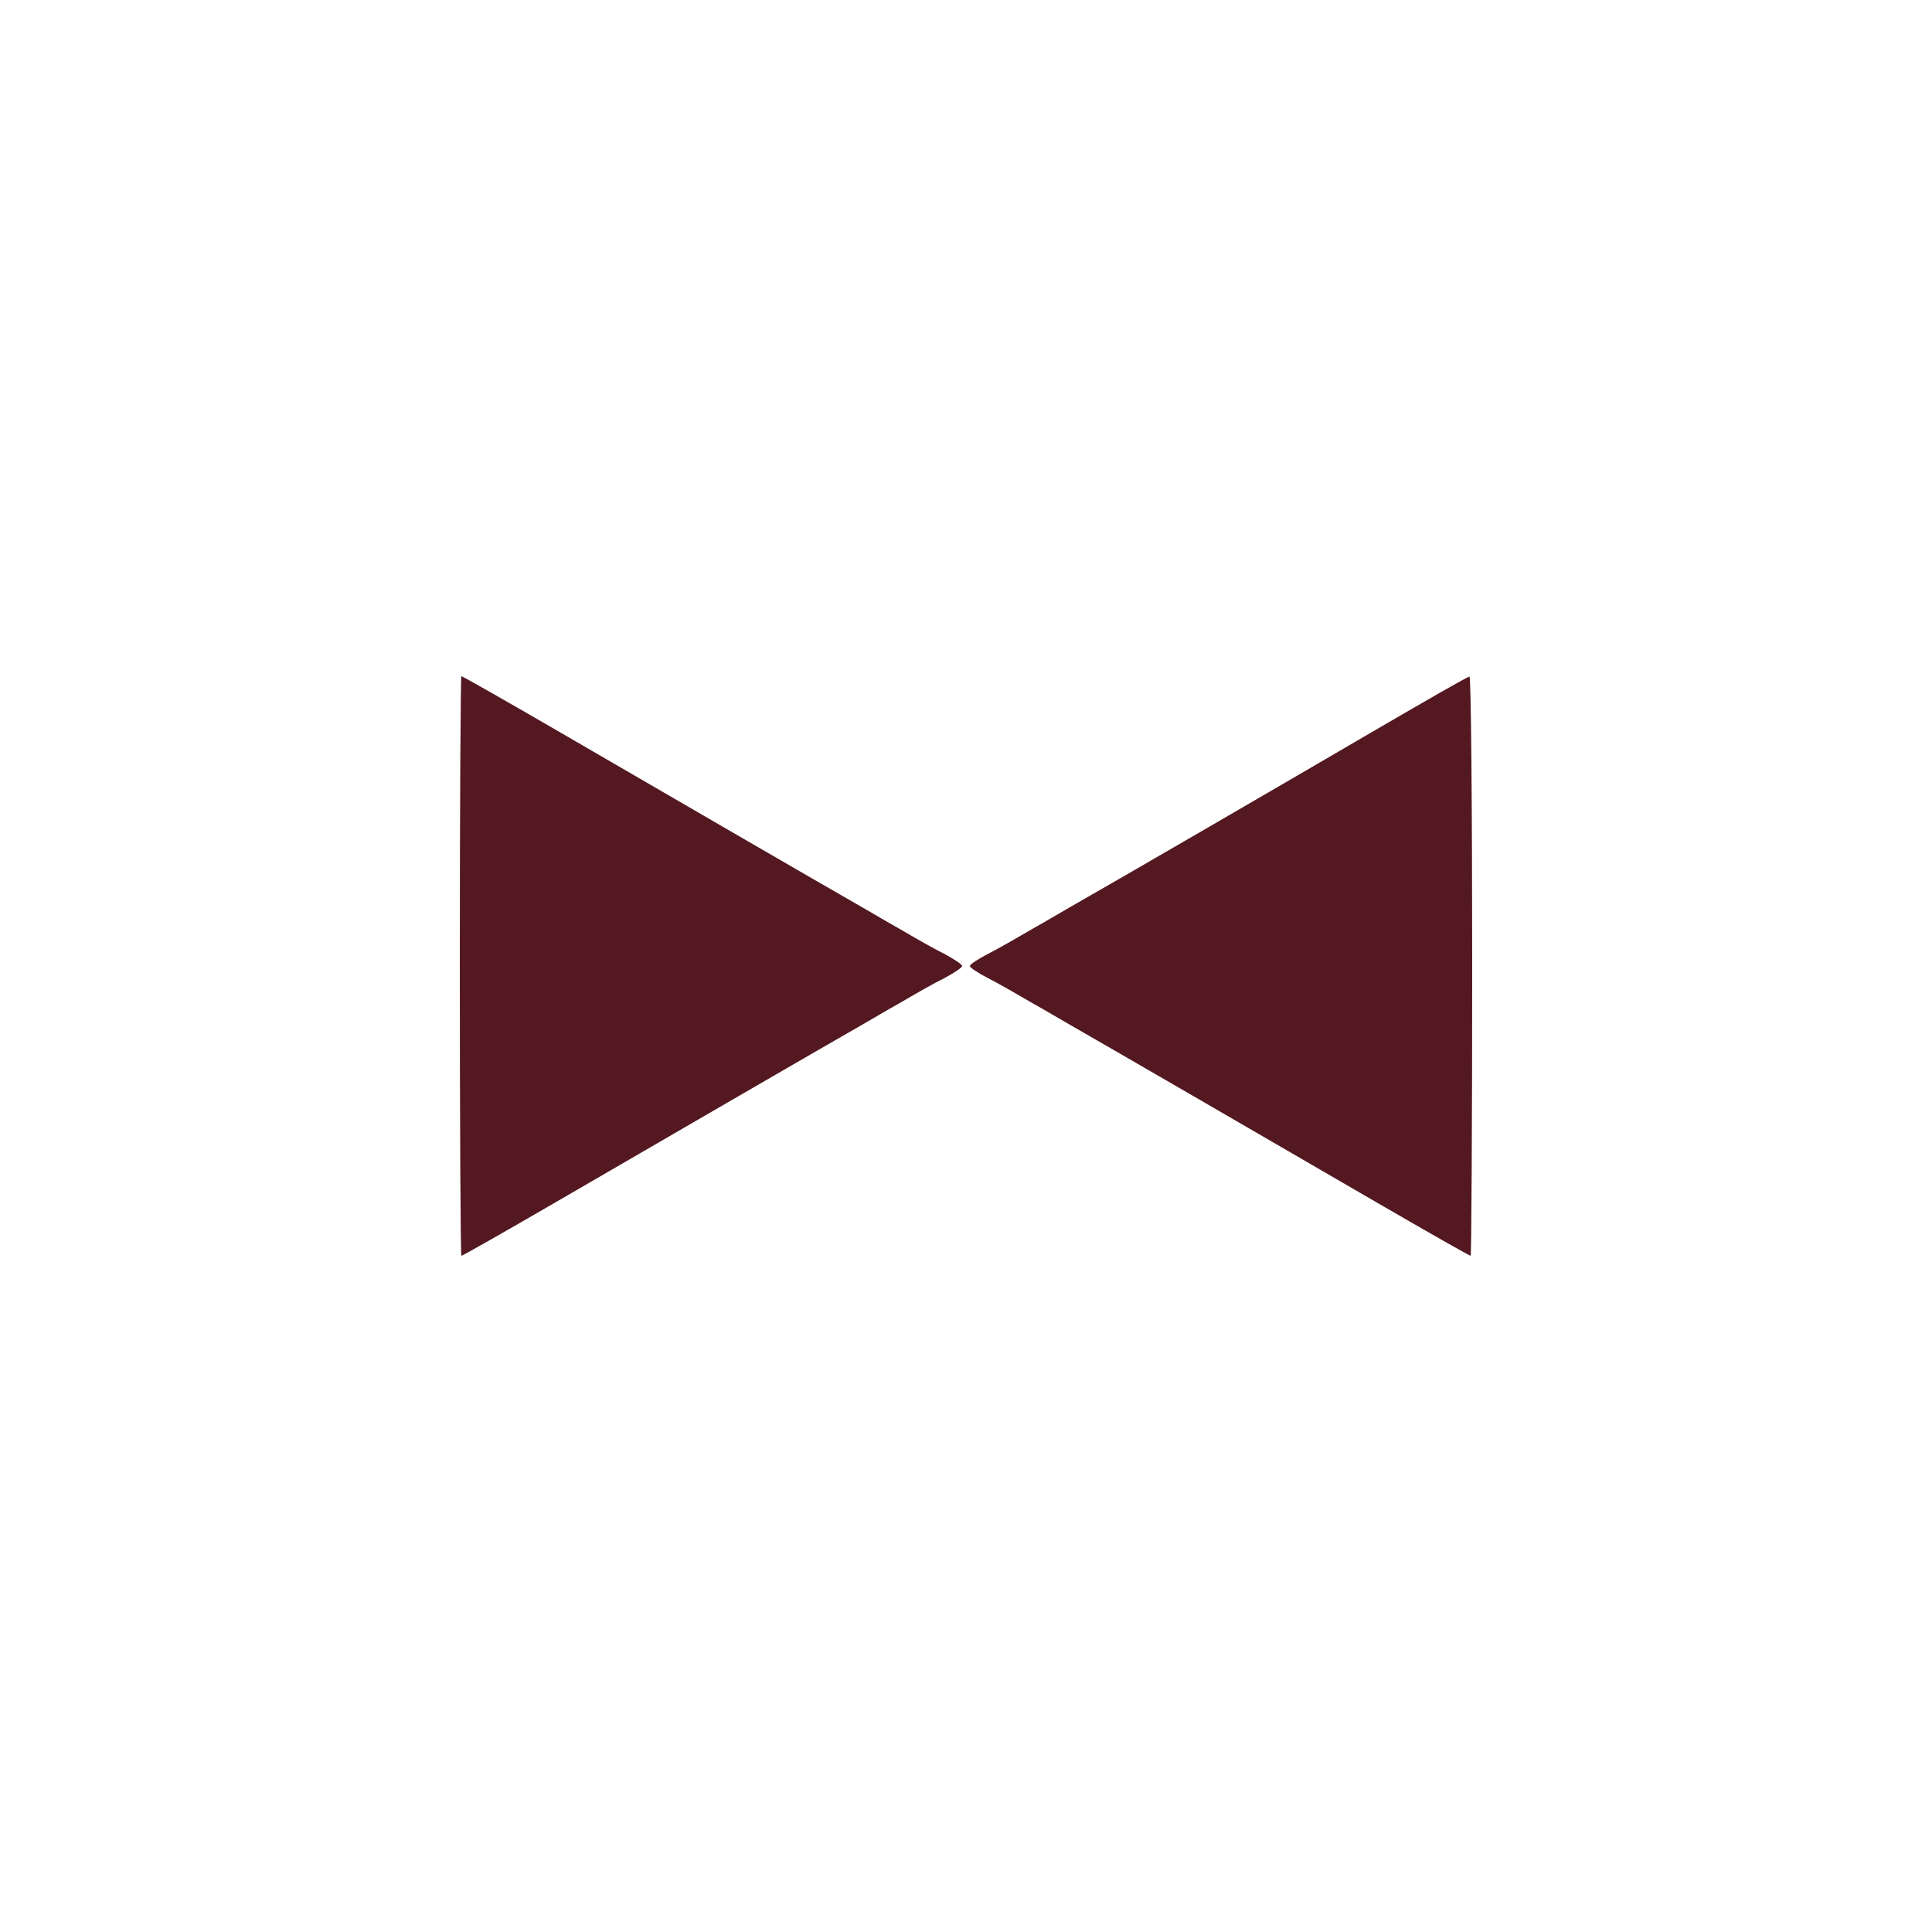
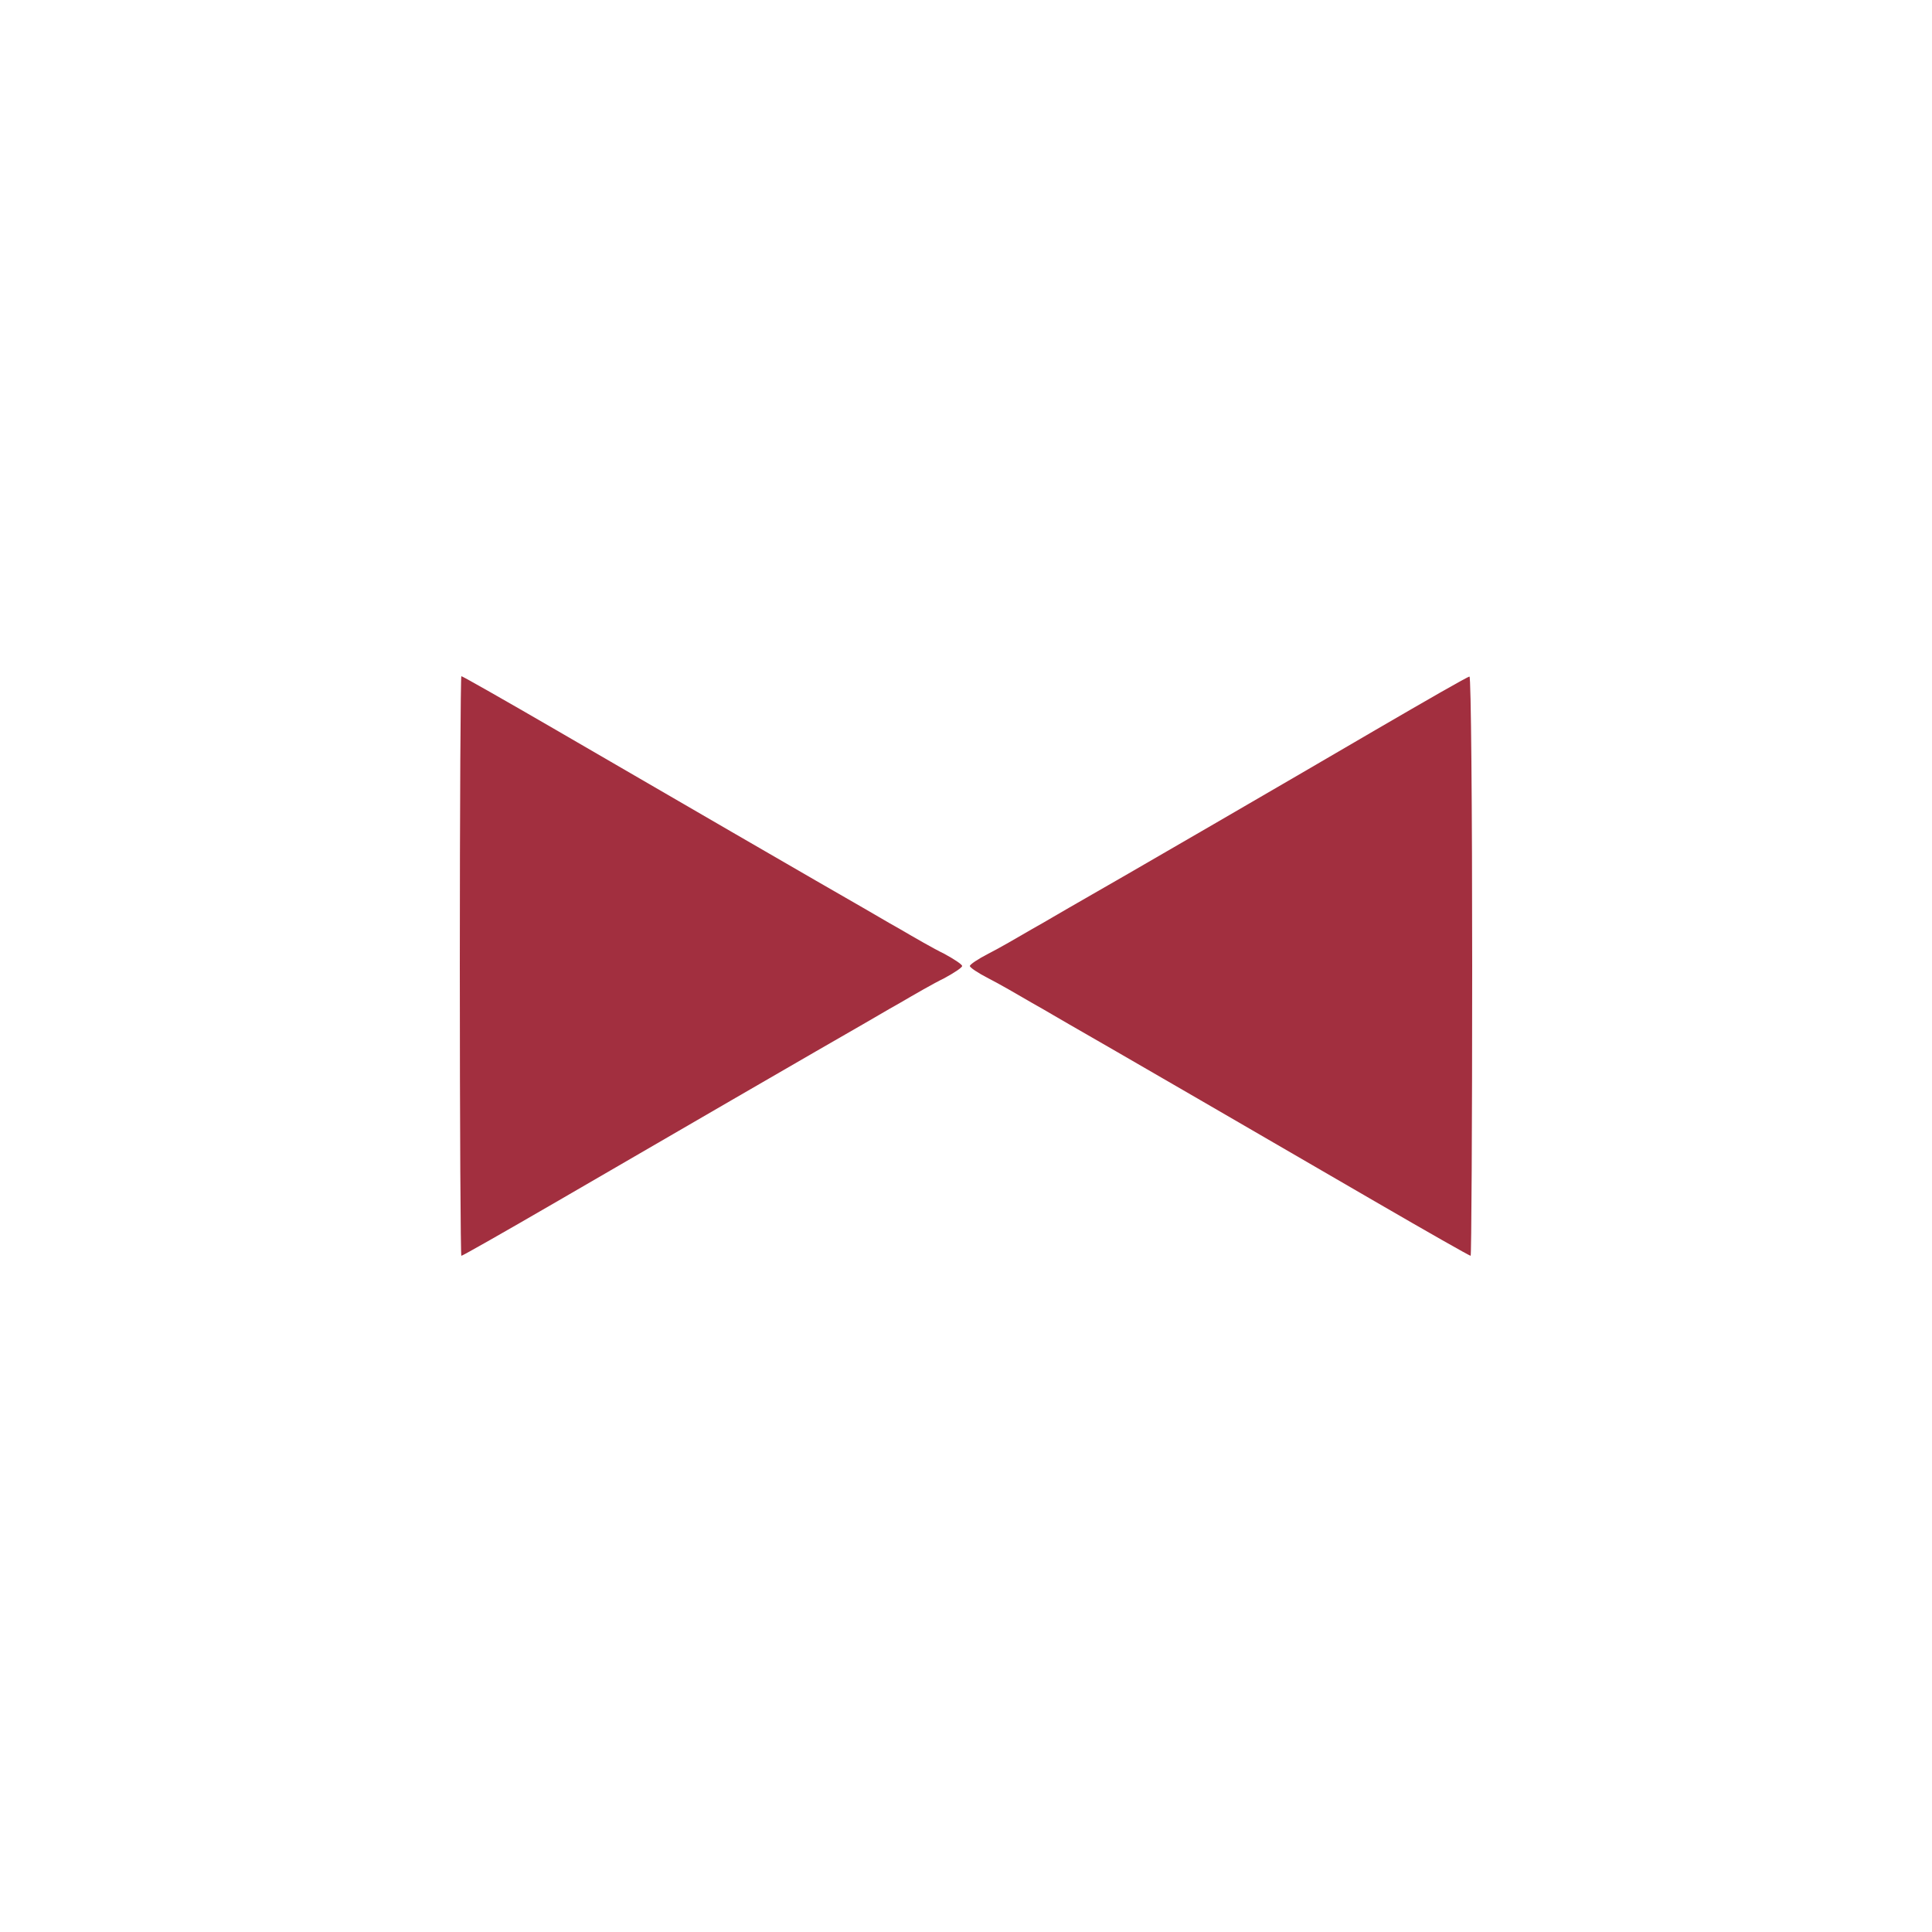
<svg xmlns="http://www.w3.org/2000/svg" version="1.0" width="500pt" height="500pt" viewBox="0 0 500 500" preserveAspectRatio="xMidYMid meet">
-   <g transform="translate(0,500) scale(0.1,-0.1)" fill="#531820" stroke="none">
+   <g transform="translate(0,500) scale(0.1,-0.1)" fill="#A22F3F" stroke="none">
    <path d="M1190 2500 c0 -412 2 -750 4 -750 3 0 112 62 243 138 227 132 729 423 796 461 18 10 61 36 97 56 36 21 86 50 113 63 26 14 47 28 47 32 0 4 -21 18 -47 32 -27 13 -77 42 -113 63 -36 20 -79 46 -97 56 -67 38 -569 329 -796 461 -131 76 -240 138 -243 138 -2 0 -4 -337 -4 -750z" />
    <path d="M3560 3111 c-193 -113 -663 -386 -793 -460 -18 -10 -61 -36 -97 -56 -36 -21 -86 -50 -112 -63 -27 -14 -48 -28 -48 -32 0 -4 21 -18 48 -32 26 -13 76 -42 112 -63 36 -20 79 -46 97 -56 67 -38 569 -329 796 -461 131 -76 240 -138 243 -138 2 0 4 338 4 750 0 413 -3 750 -7 749 -5 0 -114 -63 -243 -138z" />
  </g>
</svg>
